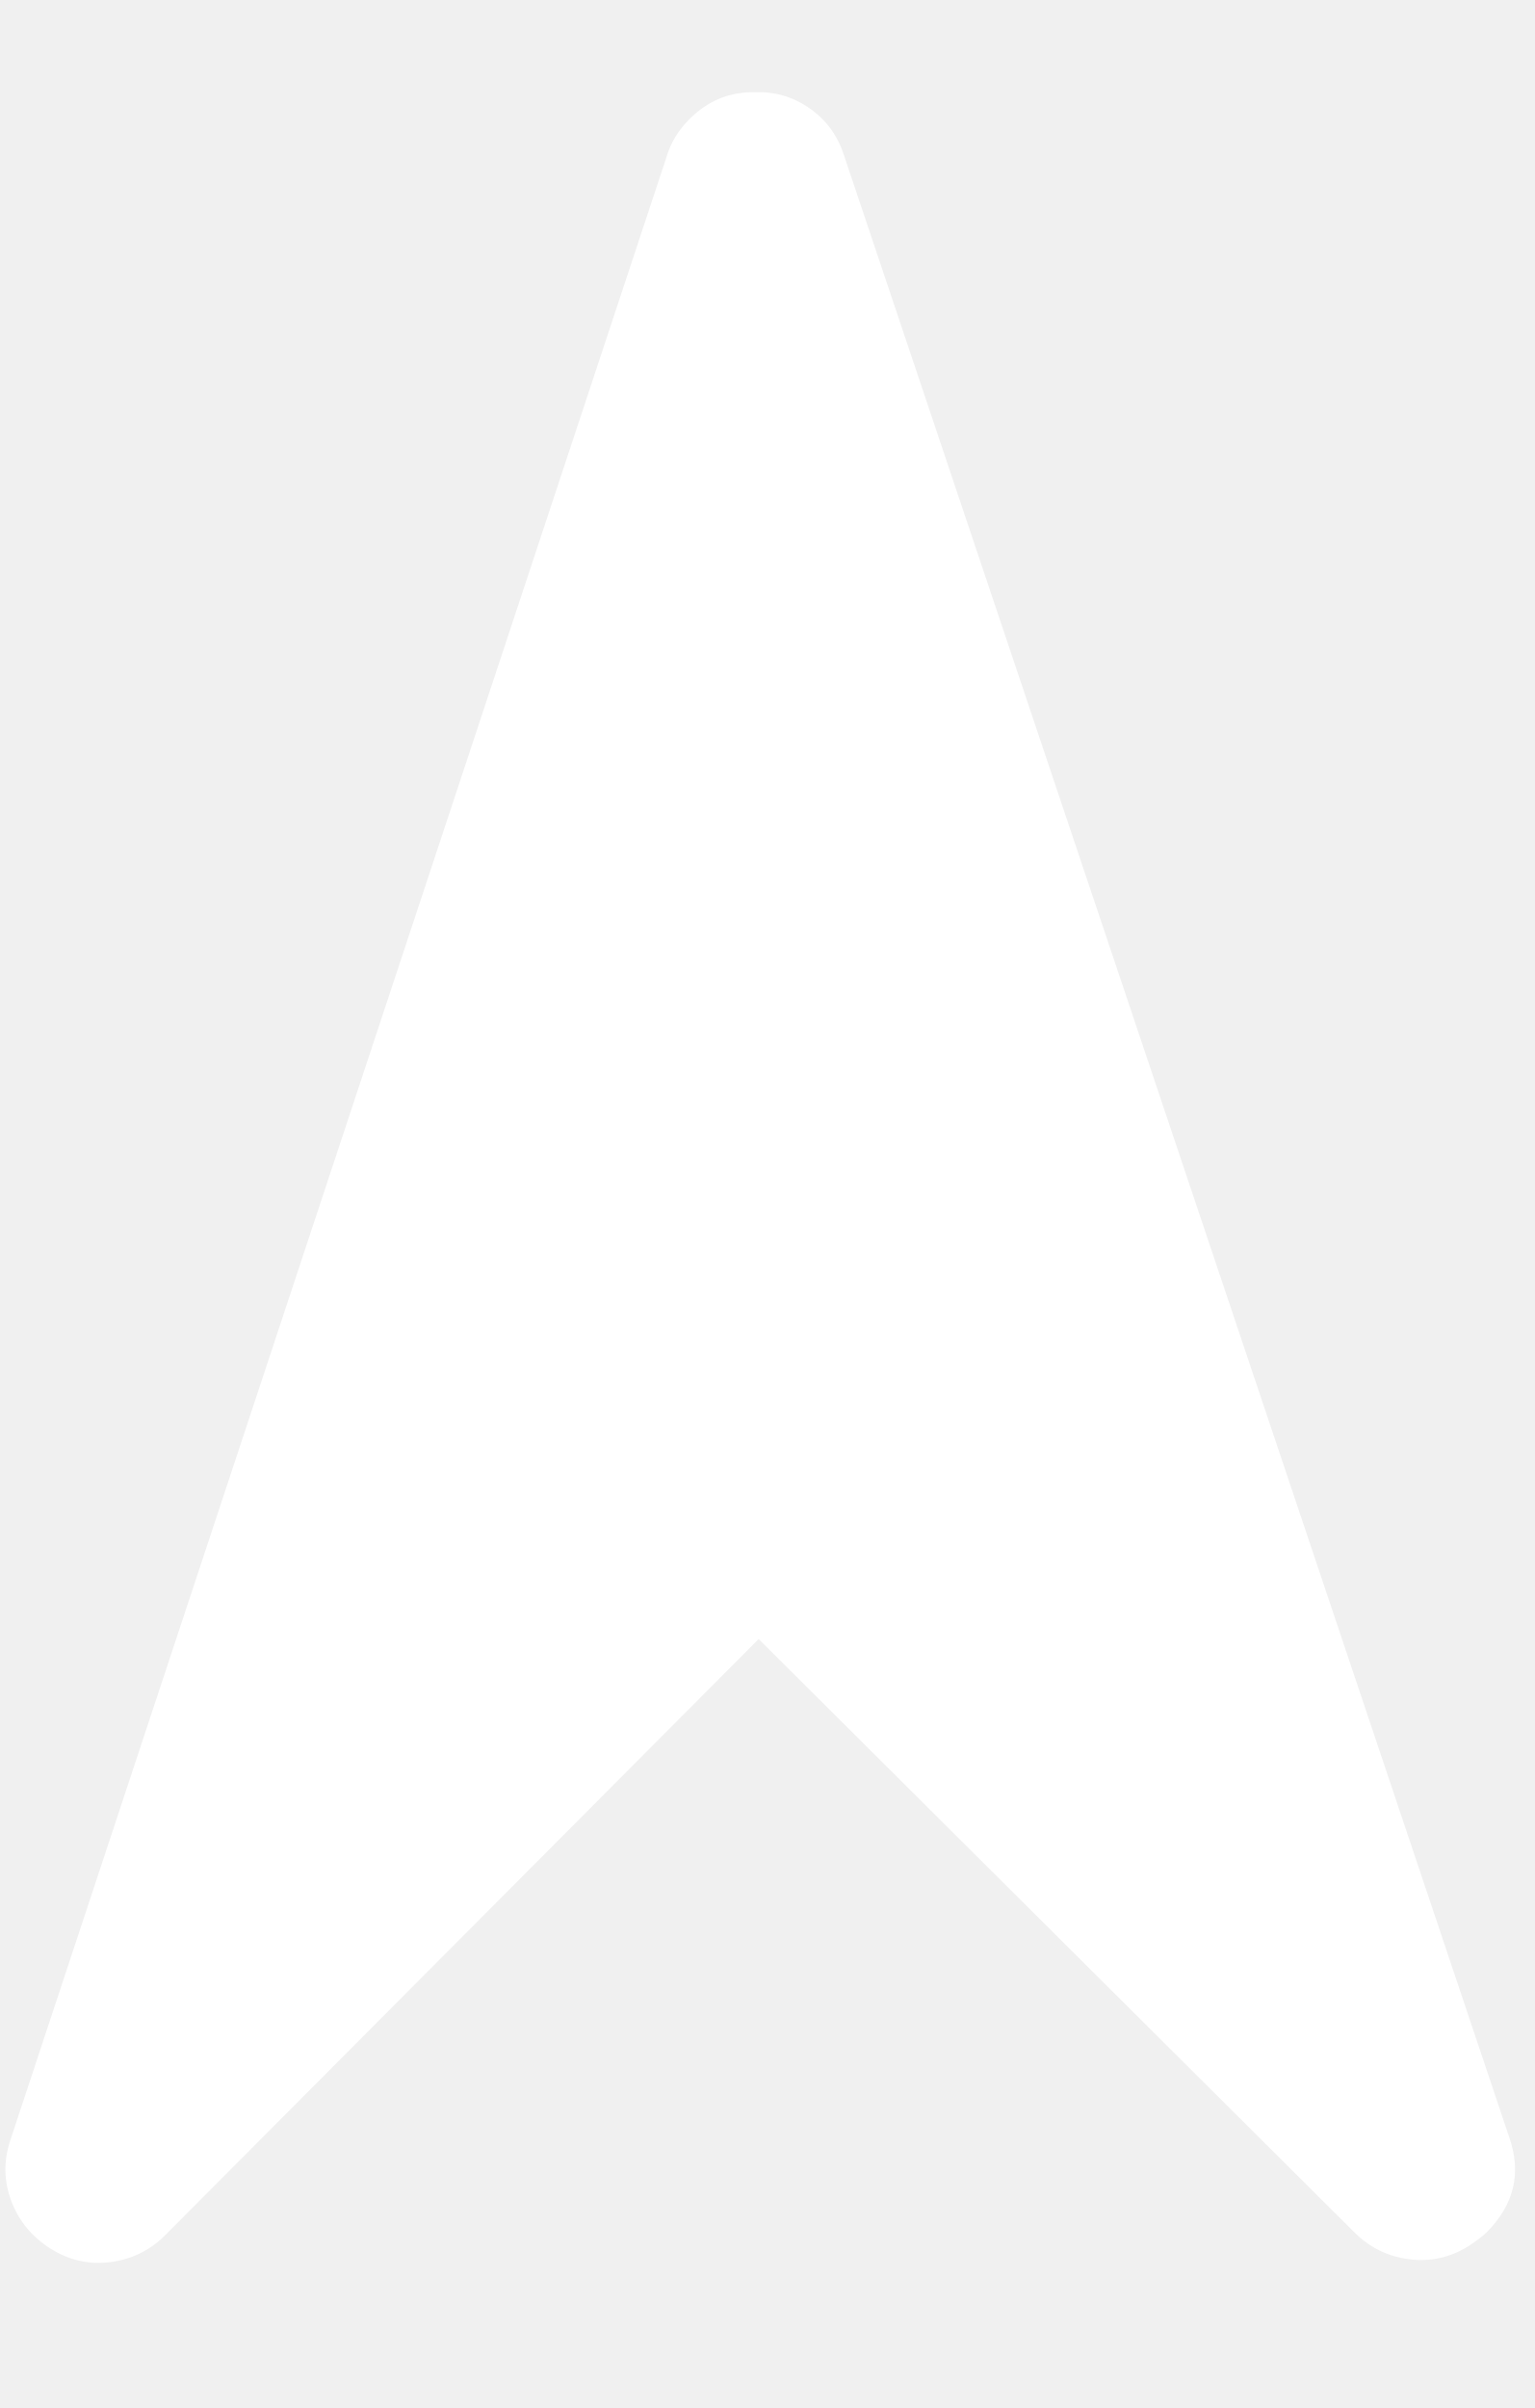
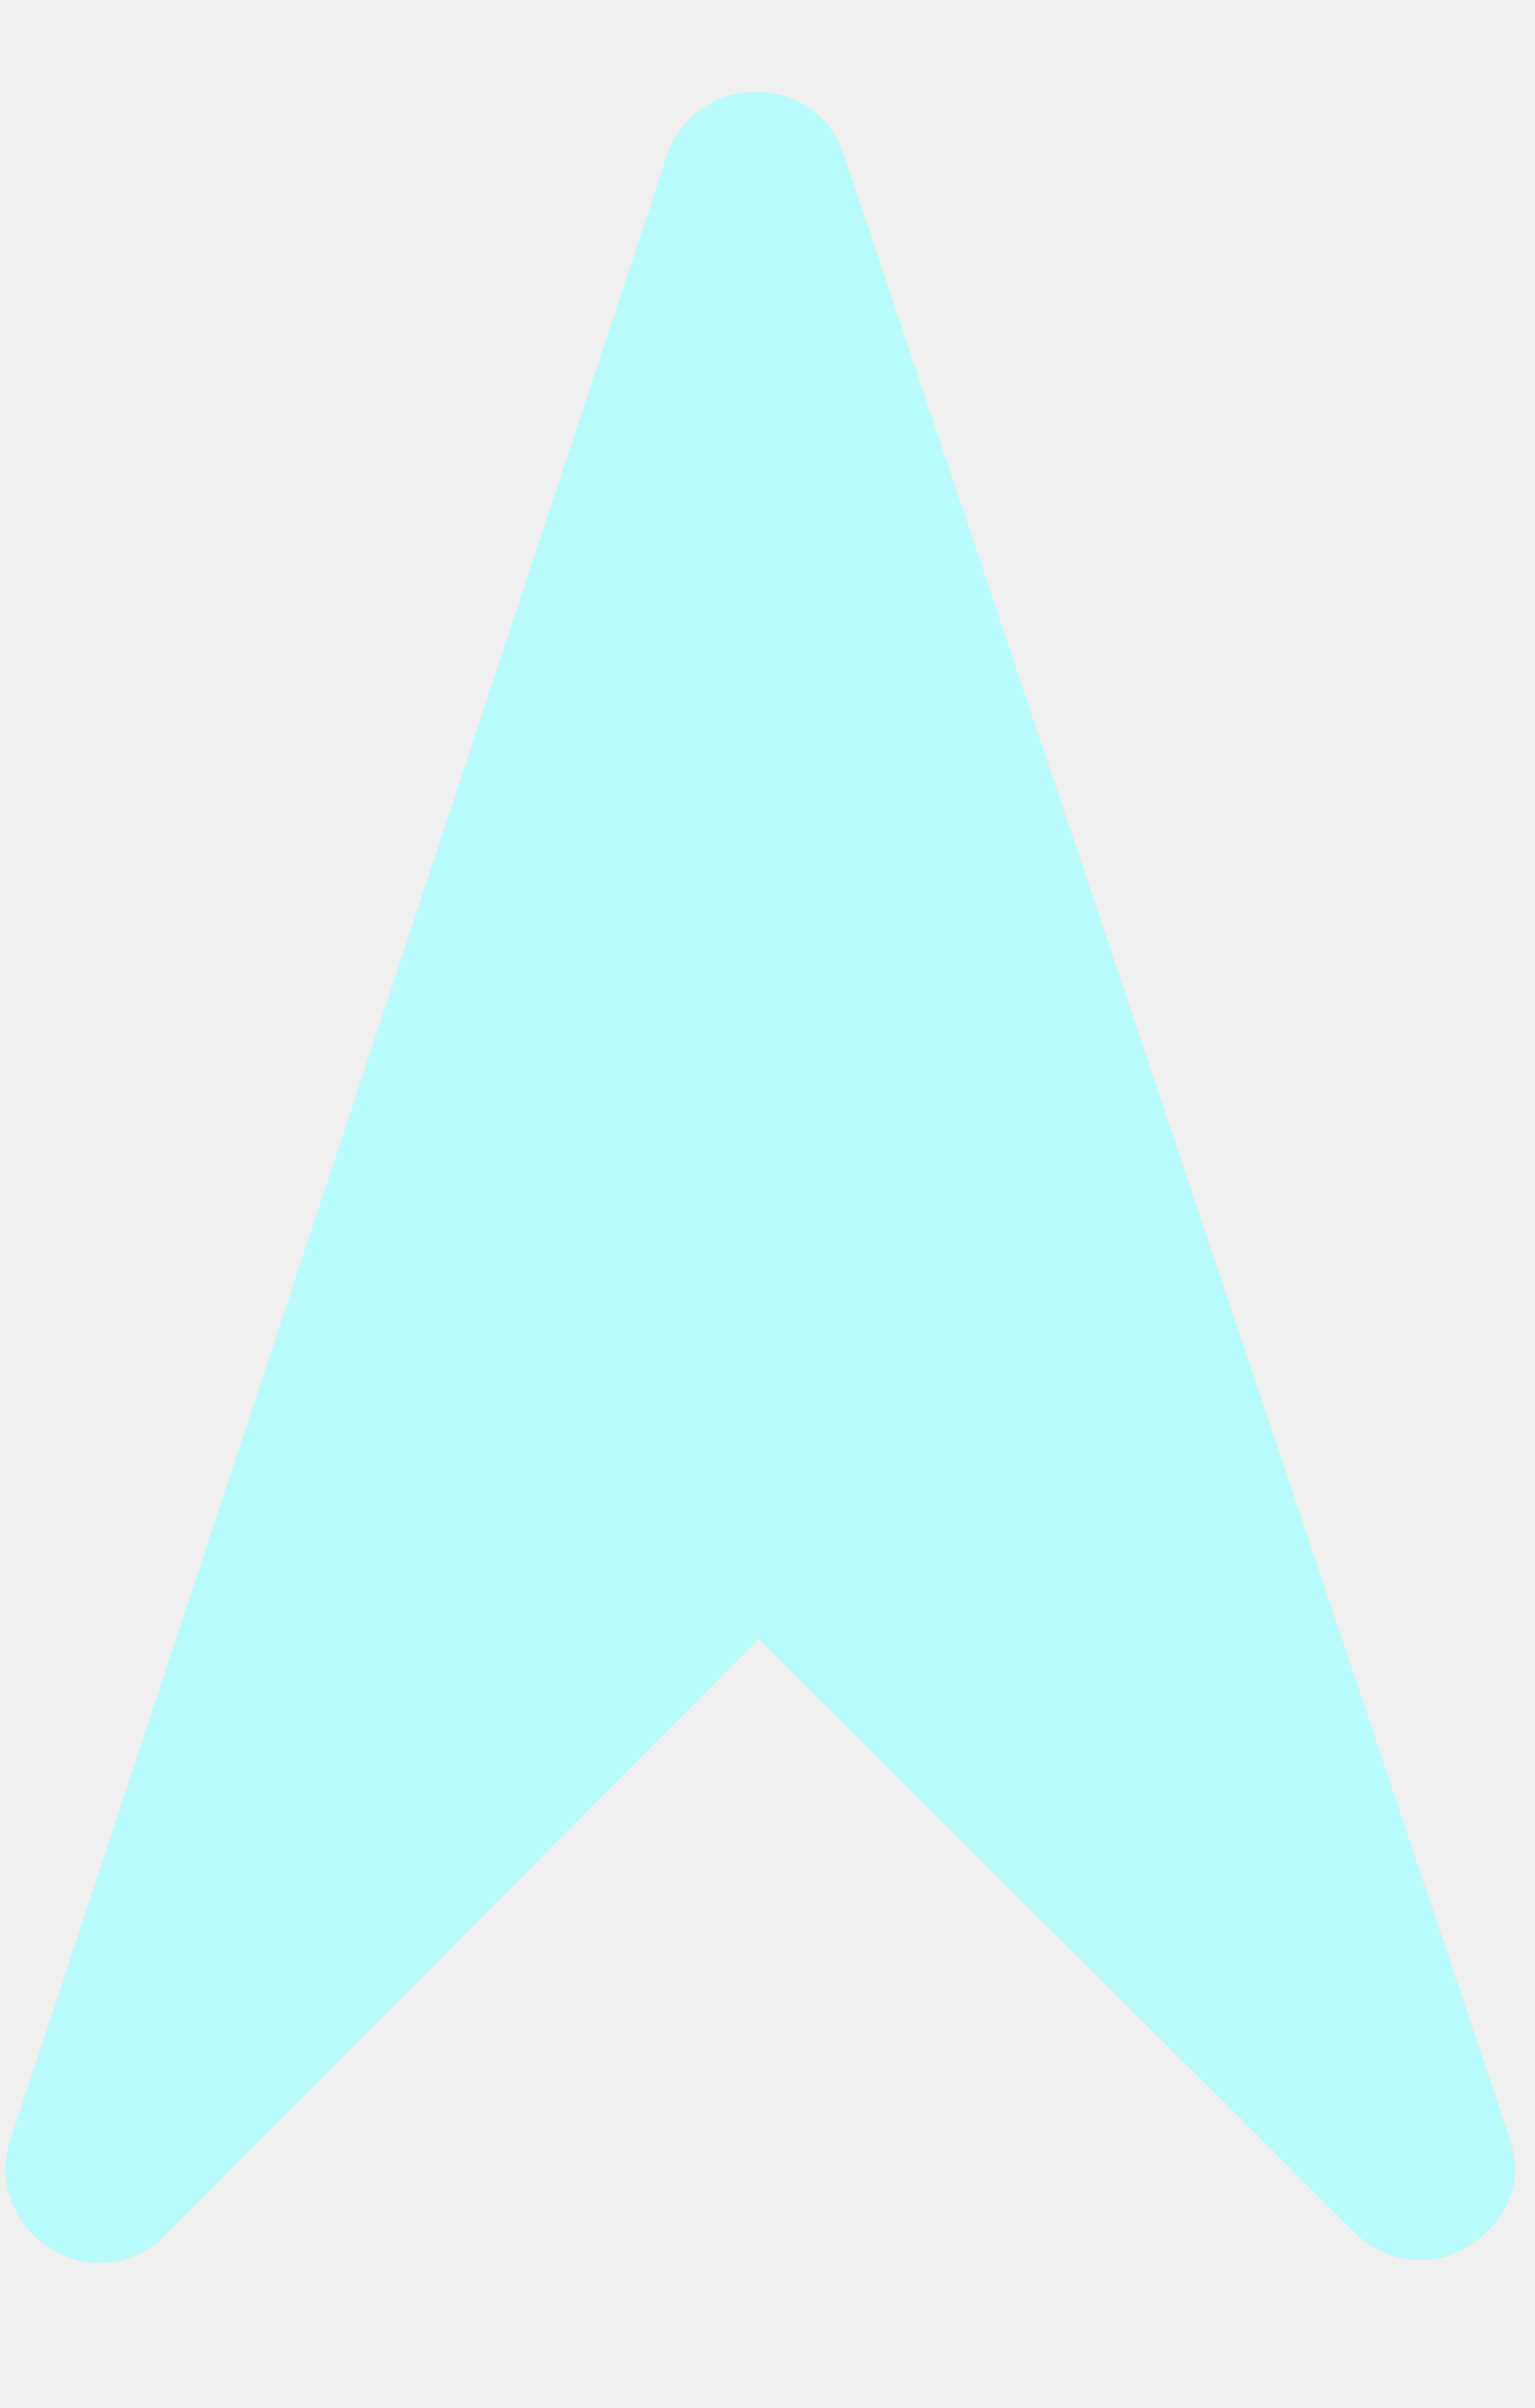
<svg xmlns="http://www.w3.org/2000/svg" width="1051" height="1649">
  <g>
    <rect fill="none" id="canvas_background" height="1651" width="1053" y="-1" x="-1" />
  </g>
-   <g transform="scale(1)">
-     <path id="position" d="m948.656,1004.452l-640,-1280q-17,-35 -57,-35q-5,0 -15,2q-22,5 -35.5,22.5t-13.5,39.5l0,576l-576,0q-22,0 -39.5,13.5t-22.5,35.5t4,42t29,30l1280,640q13,7 29,7q27,0 45,-19q15,-14 18.5,-34.5t-6.5,-39.5z" style="fill:#FFFFFF" transform="rotate(-45.12339 252.4061,764.952) translate(0,1536) scale(1,-1) " />
+   <g id="scale" transform="scale(1)">
+     <path id="position" d="m948.656,1004.452l-640,-1280q-17,-35 -57,-35q-5,0 -15,2q-22,5 -35.5,22.5t-13.5,39.5l0,576l-576,0q-22,0 -39.5,13.5t-22.5,35.5t4,42t29,30l1280,640q13,7 29,7q27,0 45,-19q15,-14 18.5,-34.5t-6.5,-39.5z" style="fill:#BAFBFB" transform="rotate(-45.12339 252.4061,764.952) translate(0,1536) scale(1,-1) " />
  </g>
</svg>
